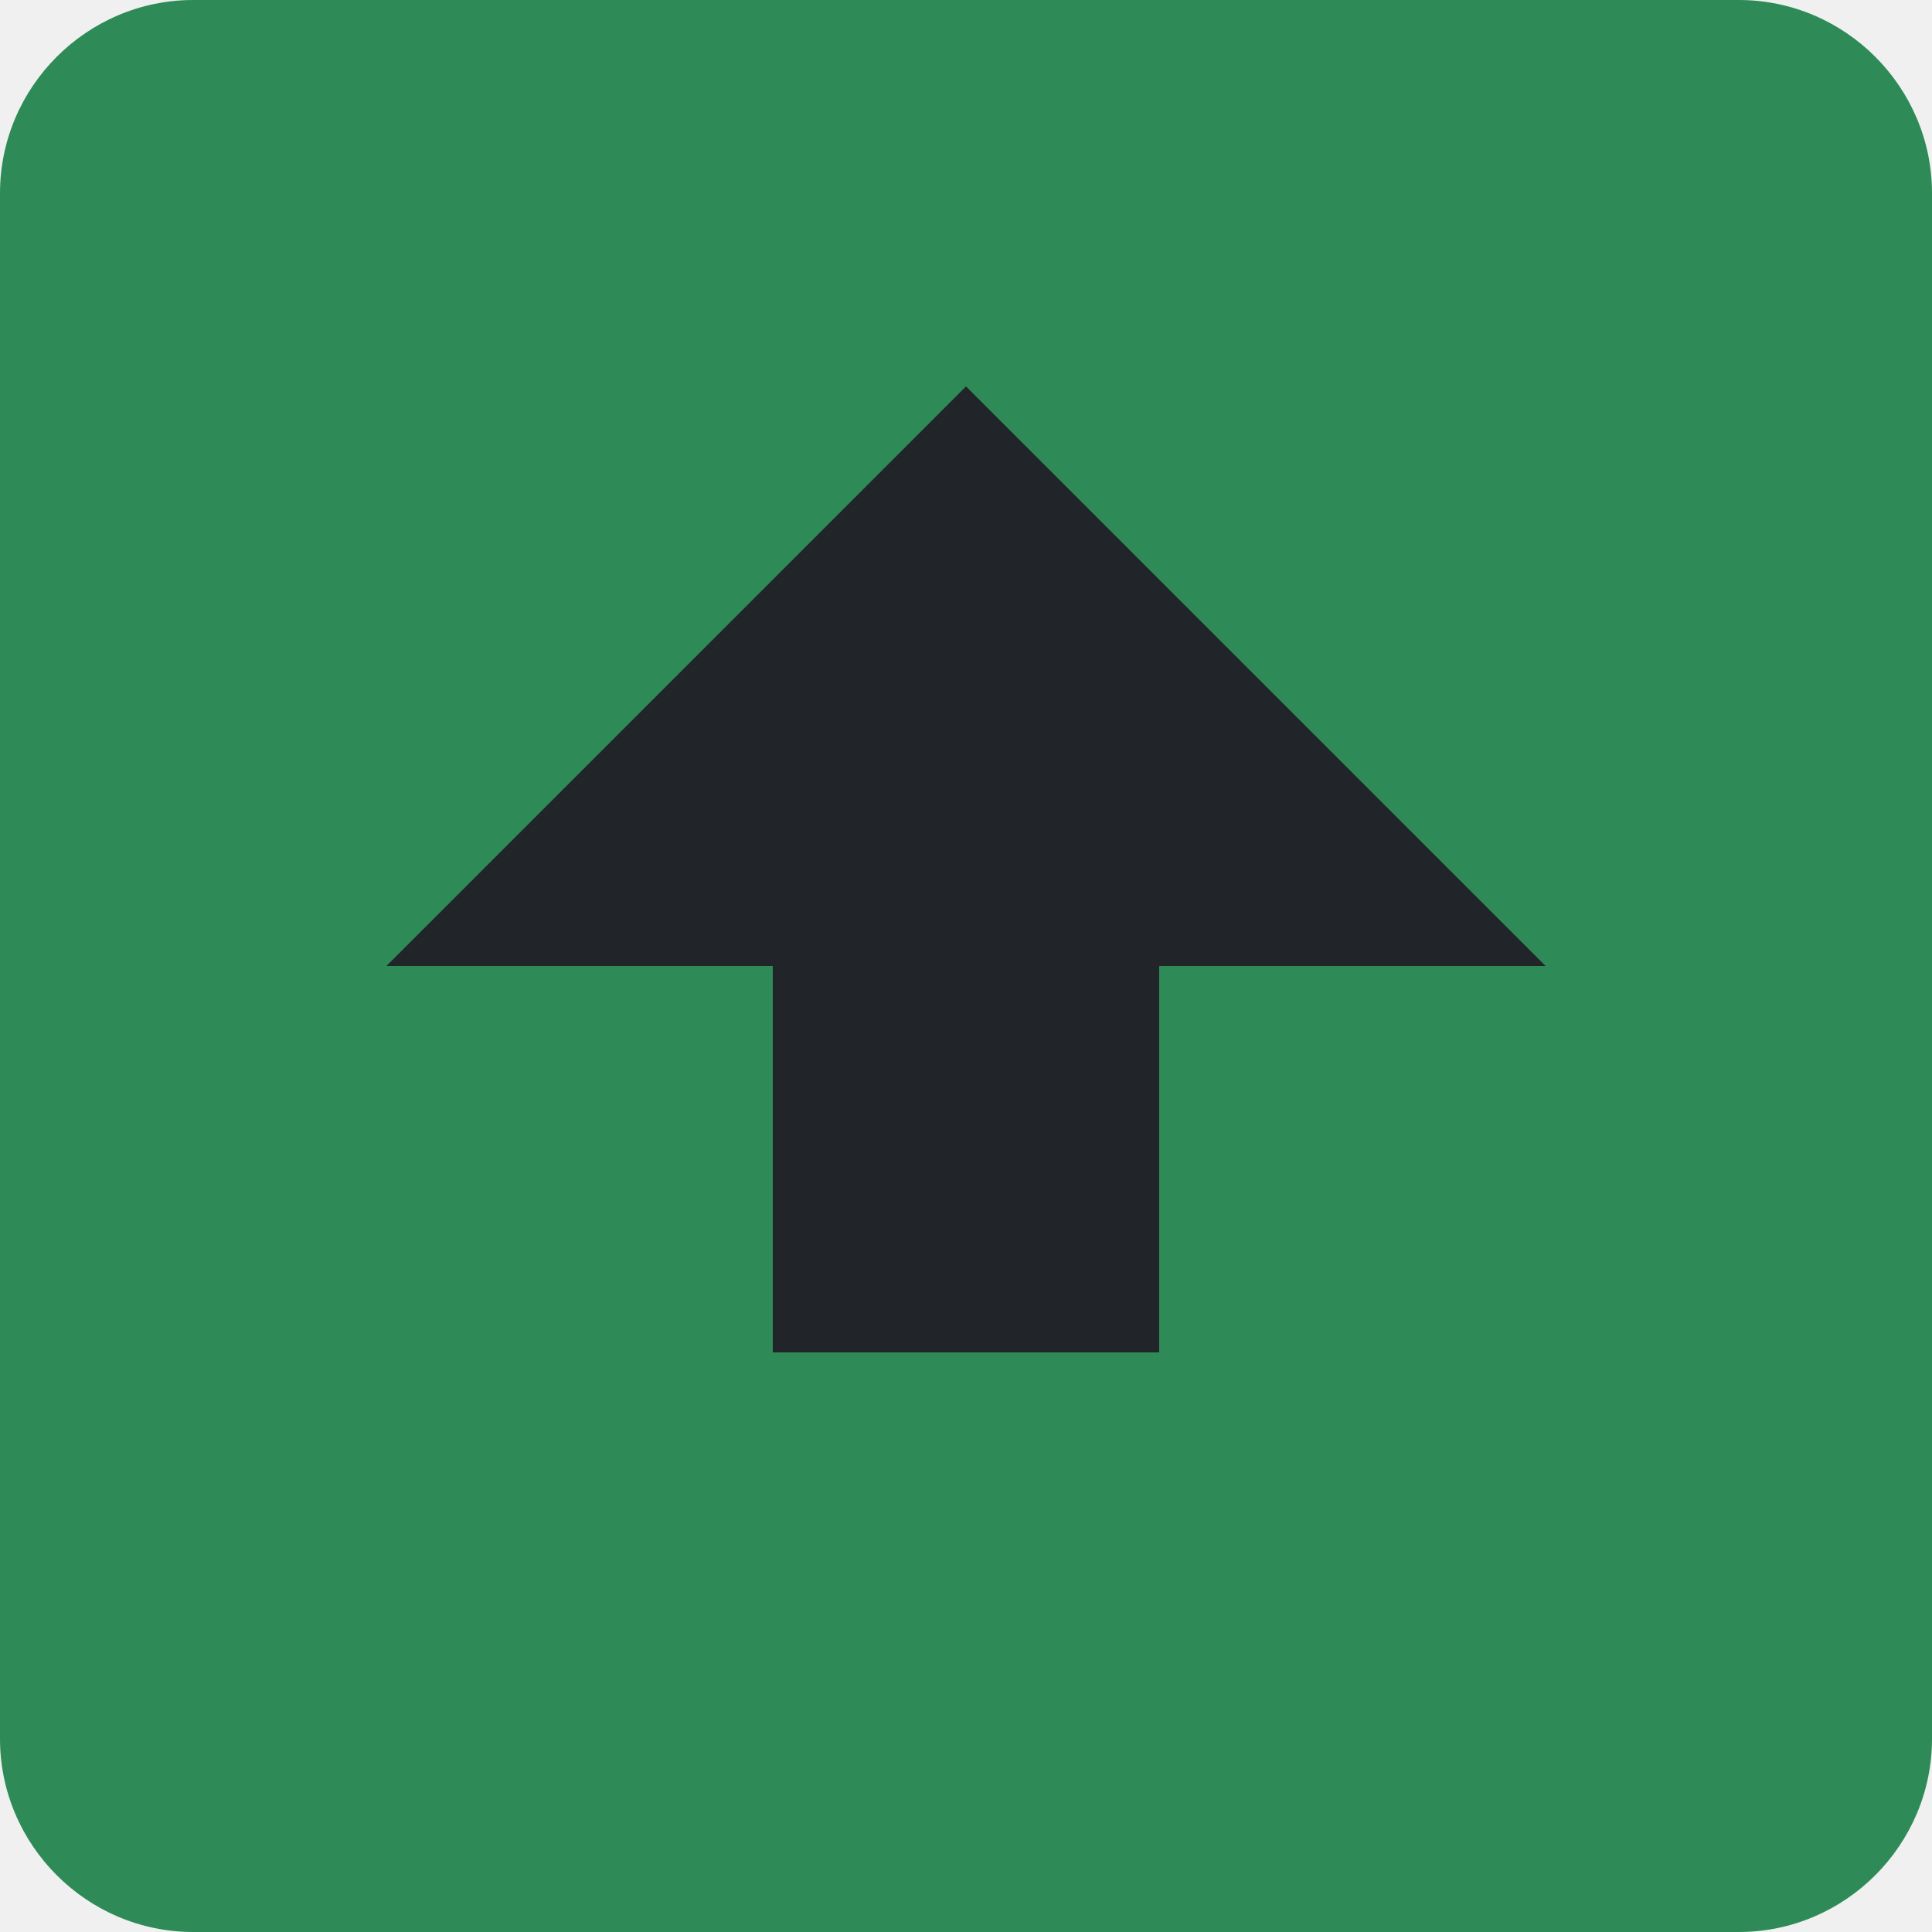
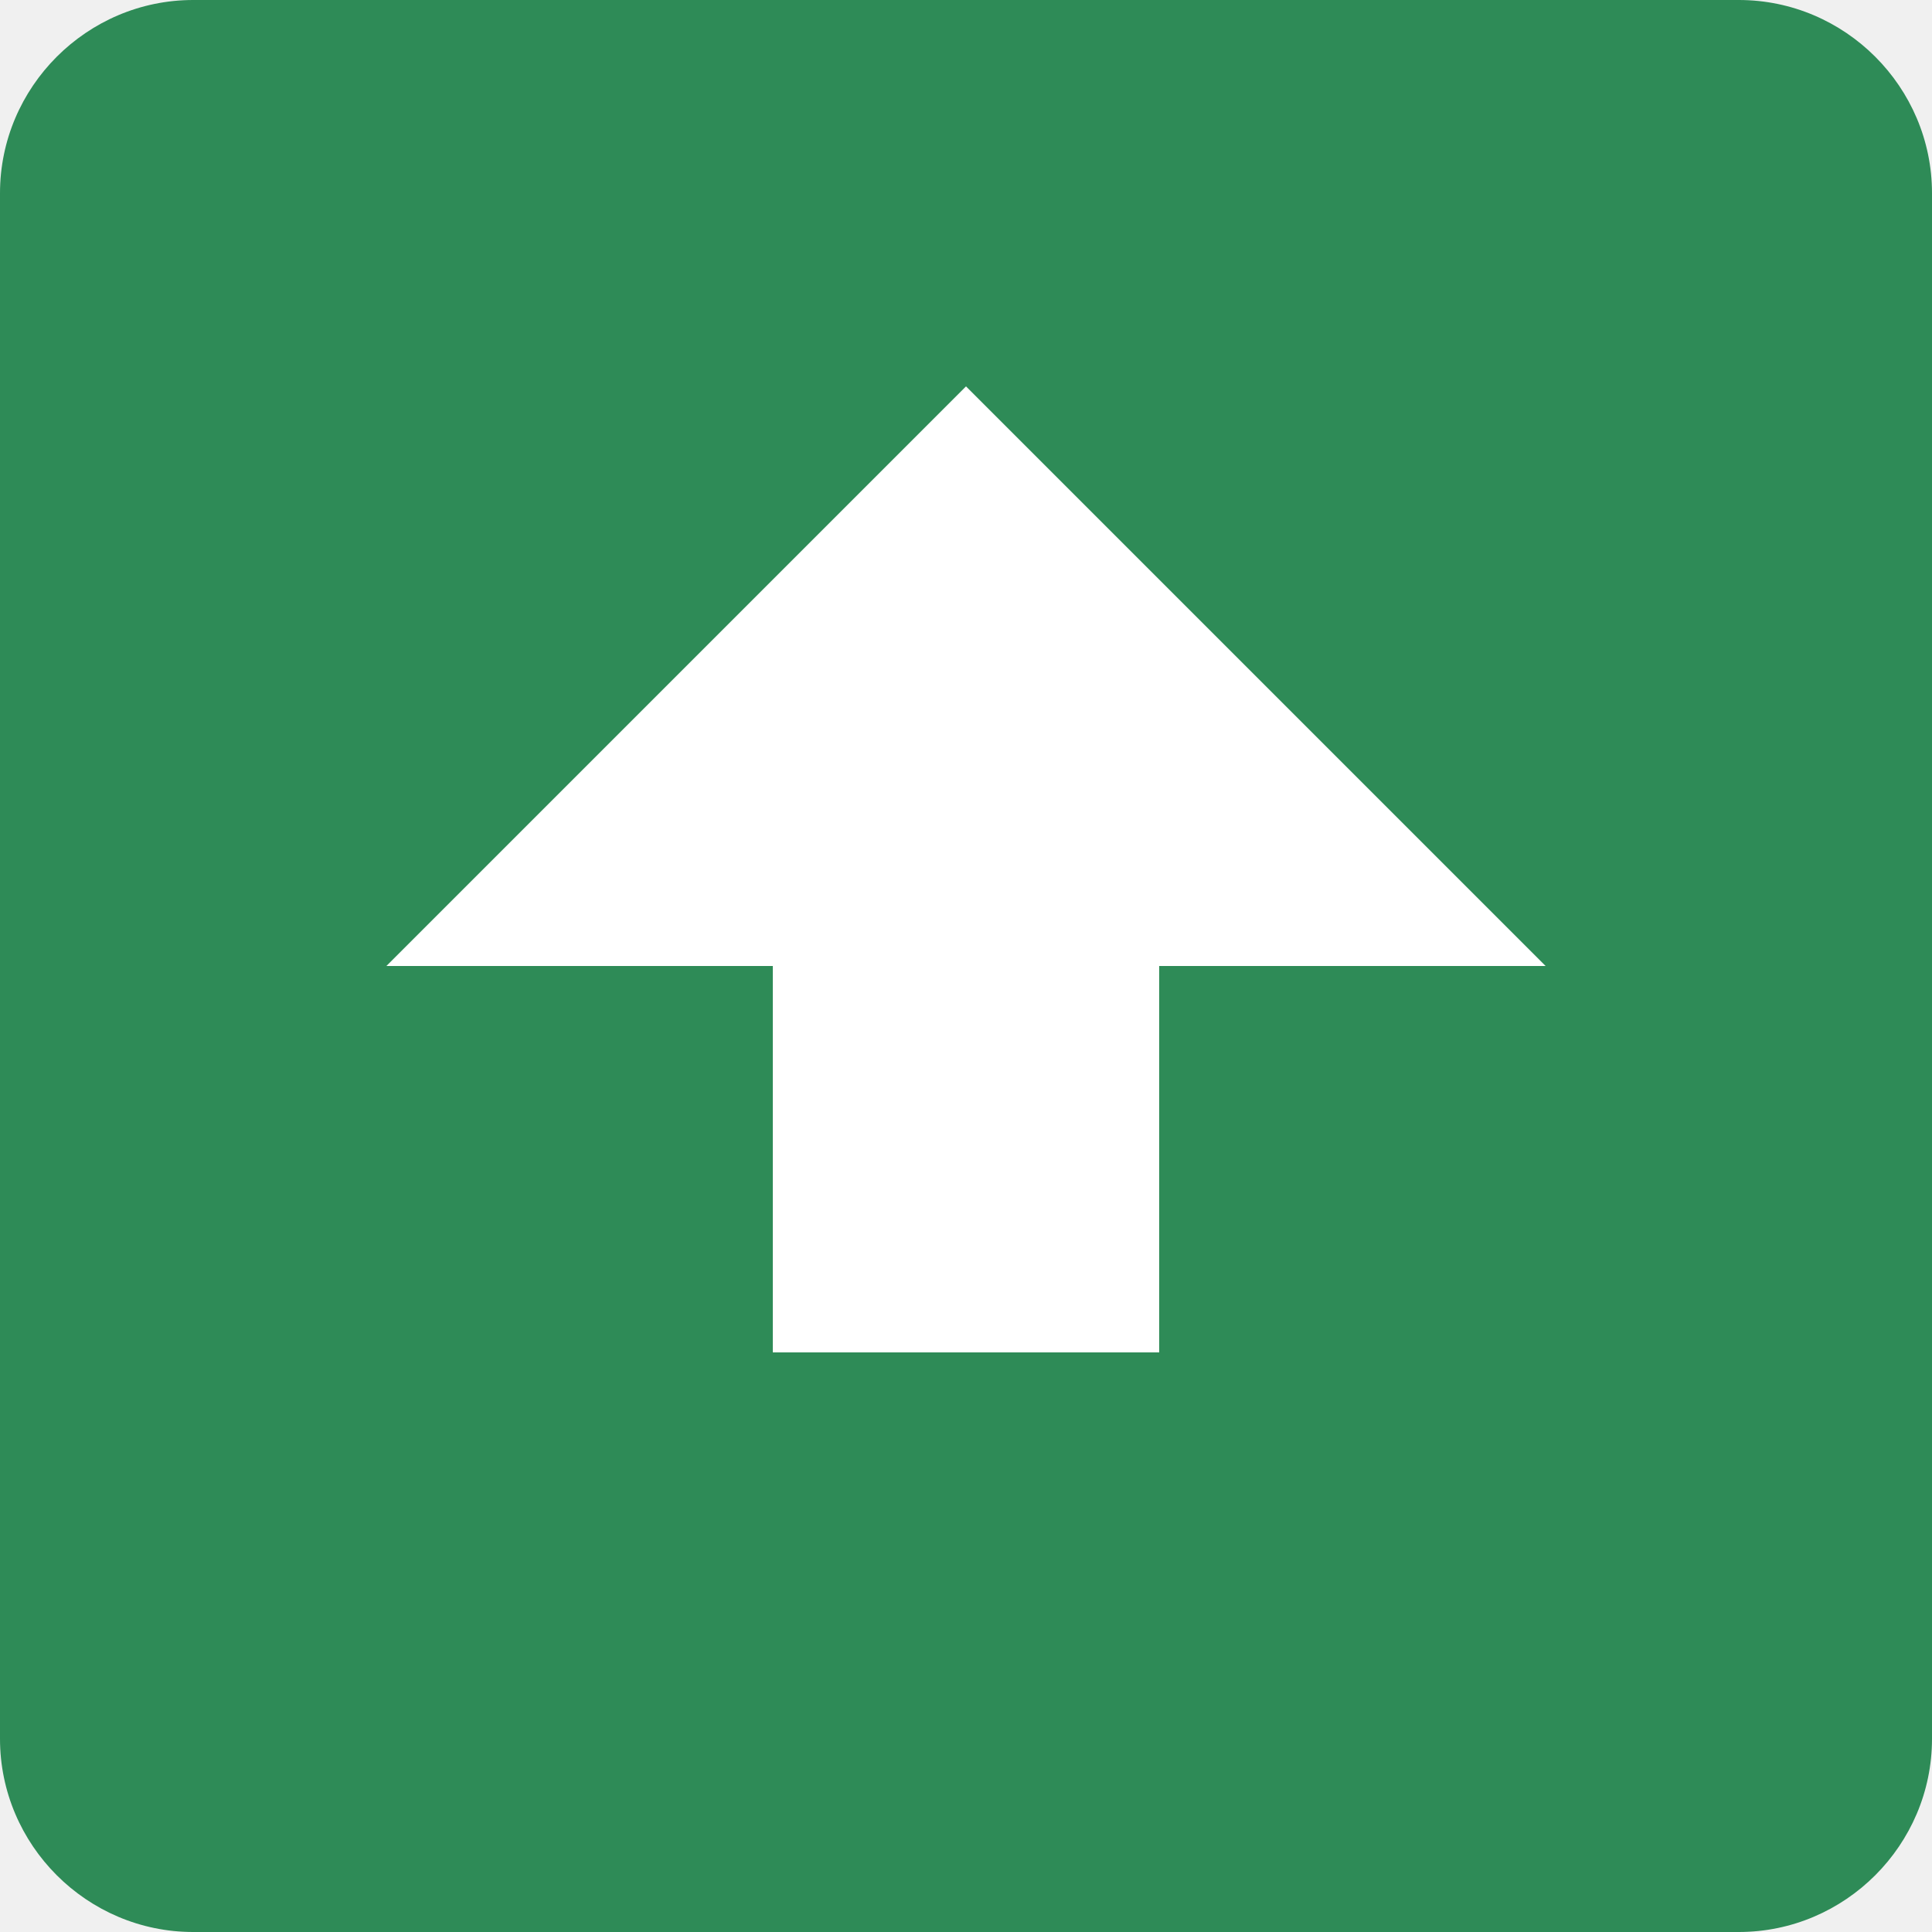
<svg xmlns="http://www.w3.org/2000/svg" width="20" height="20" viewBox="0 0 20 20" version="1.1" id="svg2">
  <defs id="defs2" />
  <path fill="#2e8b57" d="M 18,0 H 2 C 0.9,0 0,0.9 0,2 v 16 c 0,1.1 0.9,2 2,2 h 16 c 1.1,0 2,-0.9 2,-2 V 2 C 20,0.9 19.1,0 18,0 Z" id="path1" />
-   <path fill="#212529" d="m 10,4 6,6 h -4 v 4 H 8 V 10 H 4 Z" id="path2" />
+   <path fill="#ffffff" d="m 10,4 6,6 h -4 v 4 H 8 V 10 H 4 Z" id="path2" />
</svg>
